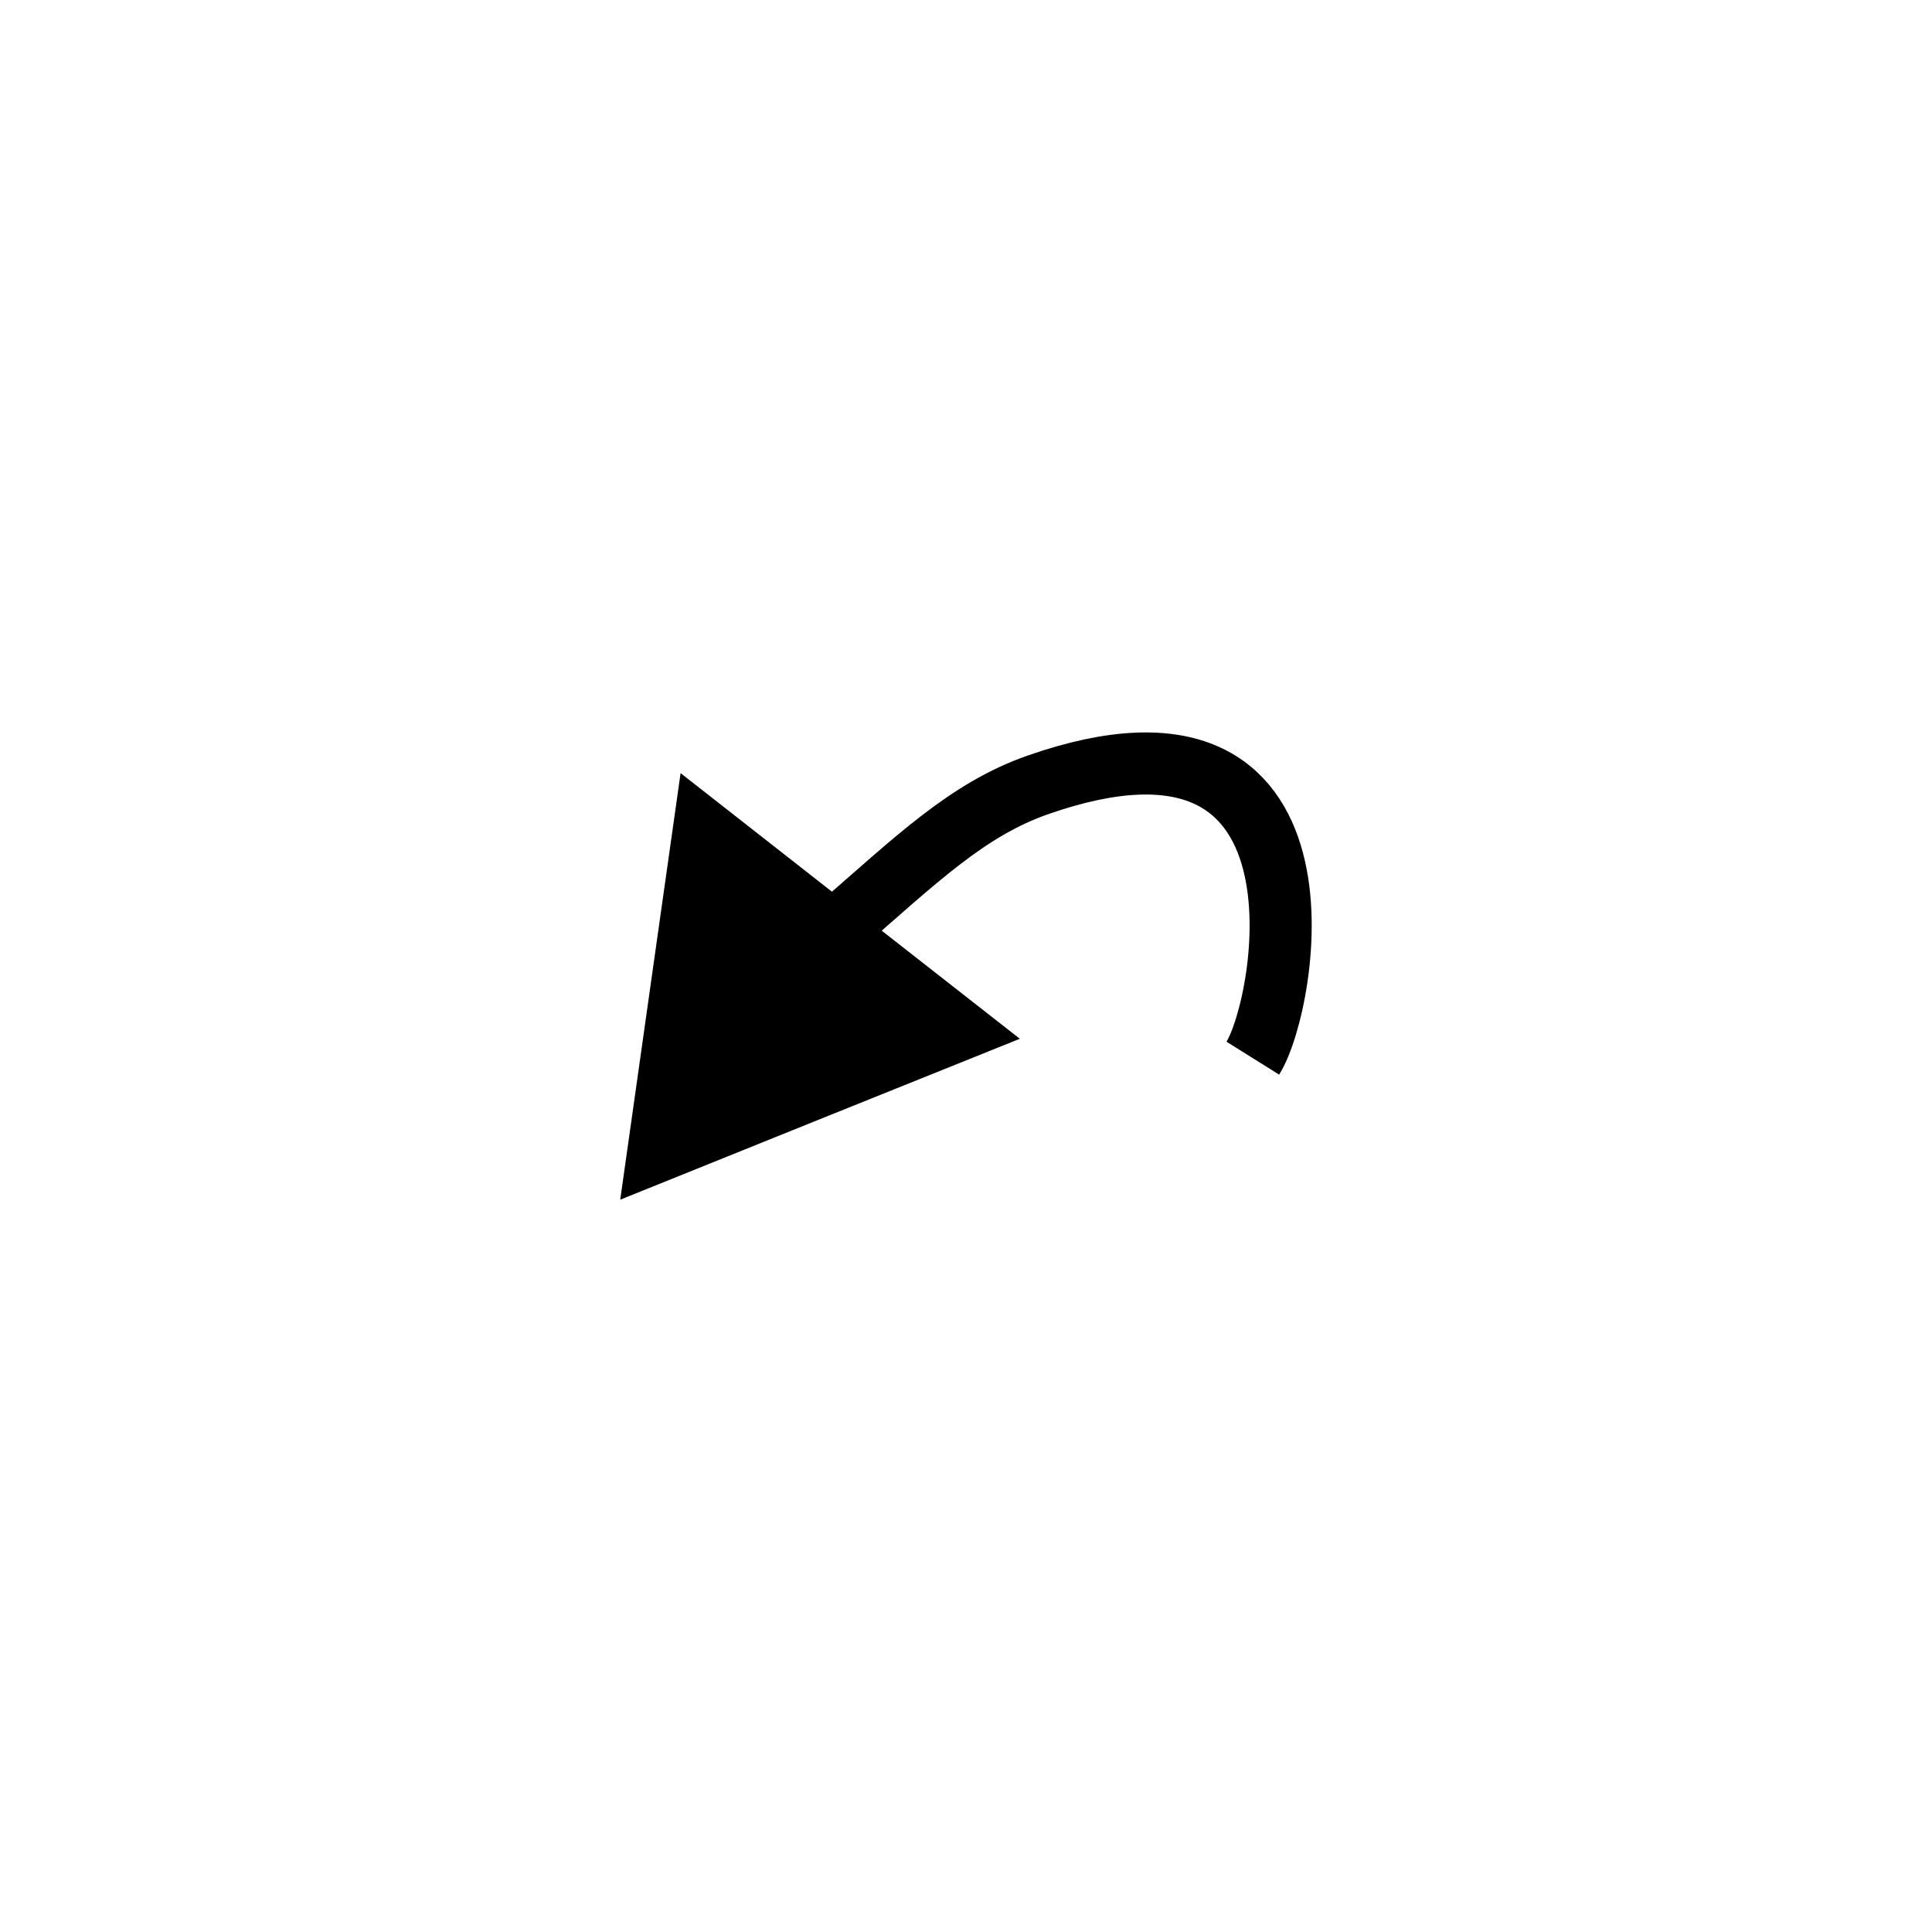
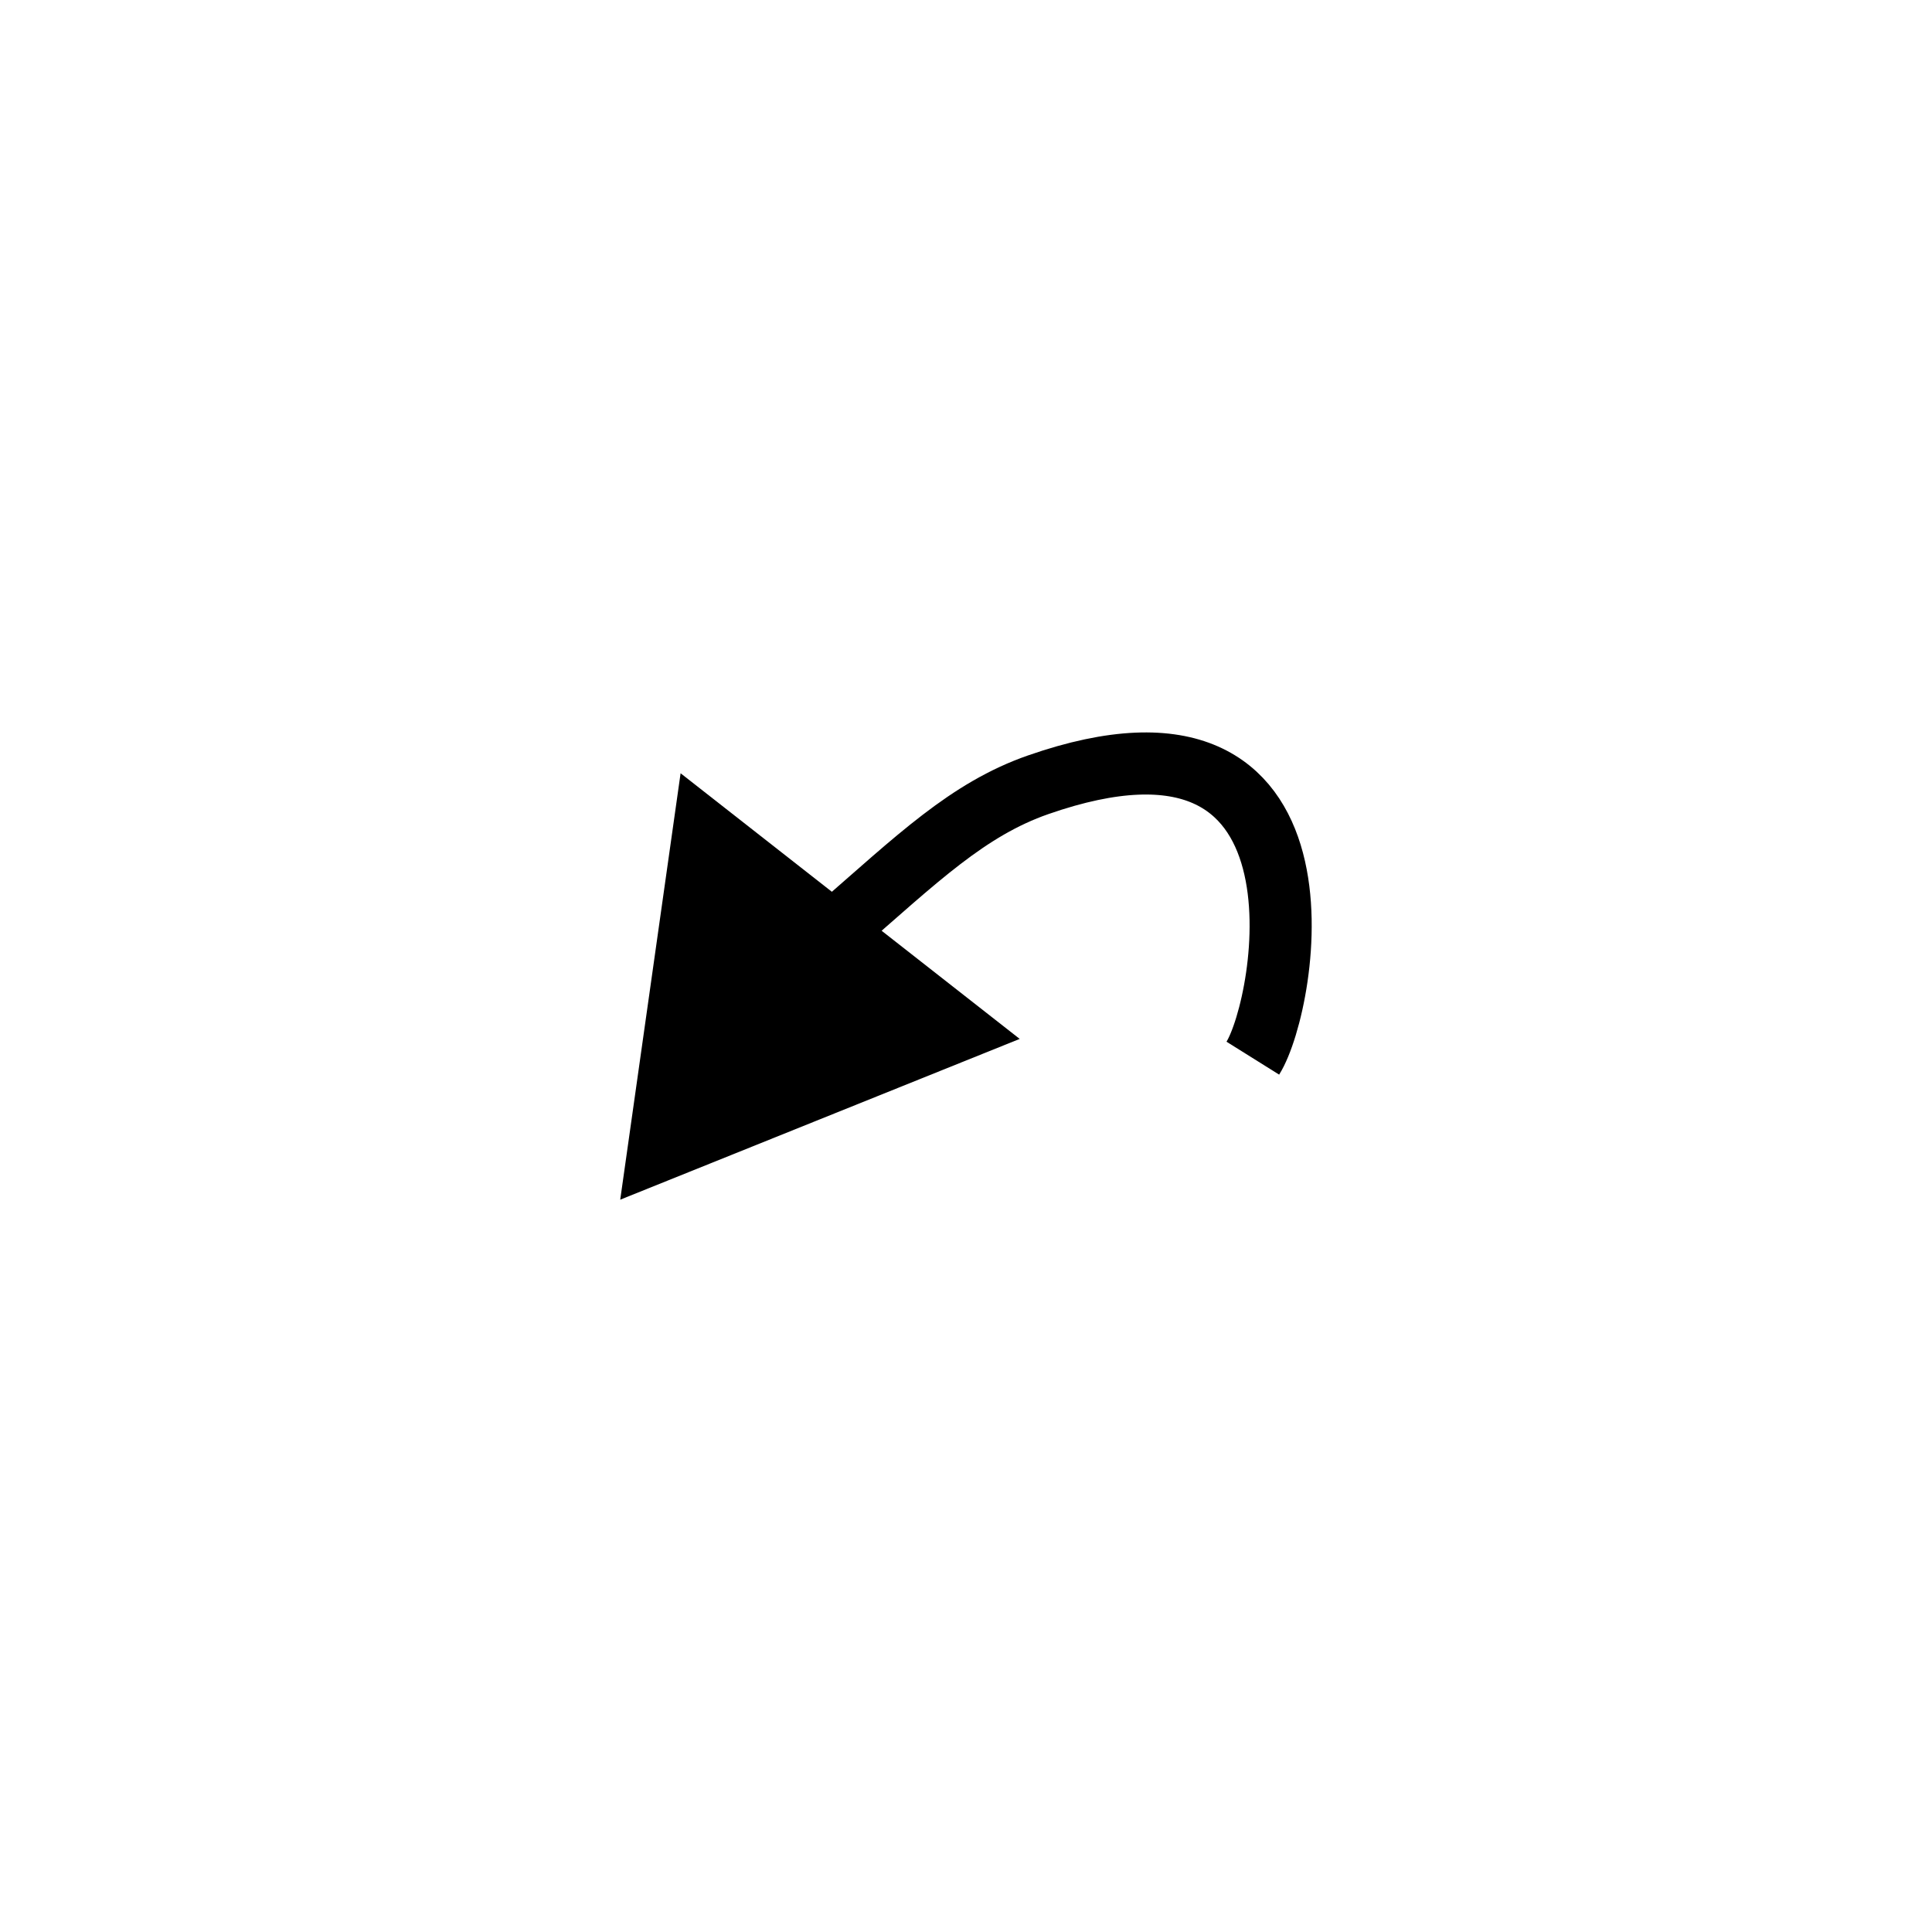
- <svg xmlns="http://www.w3.org/2000/svg" width="0.187in" height="0.187in" viewBox="0 0 56.001 56.001" version="1.1" id="tooth">
-   <defs id="defs7" />
-   <g id="g4873" transform="translate(-0.01858071,1.364127)">
-     <path style="fill:#000000;fill-opacity:1;stroke-width:1.134;stroke-linecap:round;stroke-linejoin:round" id="path859" d="M 5.537,8.438 5.795,6.847 6.053,5.257 7.301,6.276 8.55,7.295 7.043,7.866 Z" transform="matrix(3.874134,-0.07832744,0.07832744,3.874134,-4.115614,1.153812)" />
-     <path style="fill:none;stroke:#000000;stroke-width:1.8;stroke-linecap:butt;stroke-linejoin:round;stroke-miterlimit:4;stroke-dasharray:none;stroke-opacity:1" d="m 24.293,25.54 c 2.322,-2.022 3.78,-3.446 5.819,-4.157 8.85,-3.085 7.222,6.325 6.221,7.925" id="path1157" />
-   </g>
+ <svg xmlns="http://www.w3.org/2000/svg" width="17.92" height="17.92" viewBox="0 0 56.001 56.001">
+   <path style="fill:#000;fill-opacity:1;stroke-width:1.134;stroke-linecap:round;stroke-linejoin:round" d="m5.537 8.438.258-1.59.258-1.59 1.248 1.019 1.248 1.019-1.506.571Z" transform="matrix(3.87413 -.07833 .07833 3.87413 -4.134195 2.517939)" />
+   <path style="fill:none;stroke:#000;stroke-width:1.8;stroke-linecap:butt;stroke-linejoin:round;stroke-miterlimit:4;stroke-dasharray:none;stroke-opacity:1" d="M24.293 25.54c2.322-2.022 3.78-3.446 5.819-4.157 8.85-3.085 7.222 6.325 6.221 7.925" transform="translate(-.01858071 1.364127)" />
</svg>
